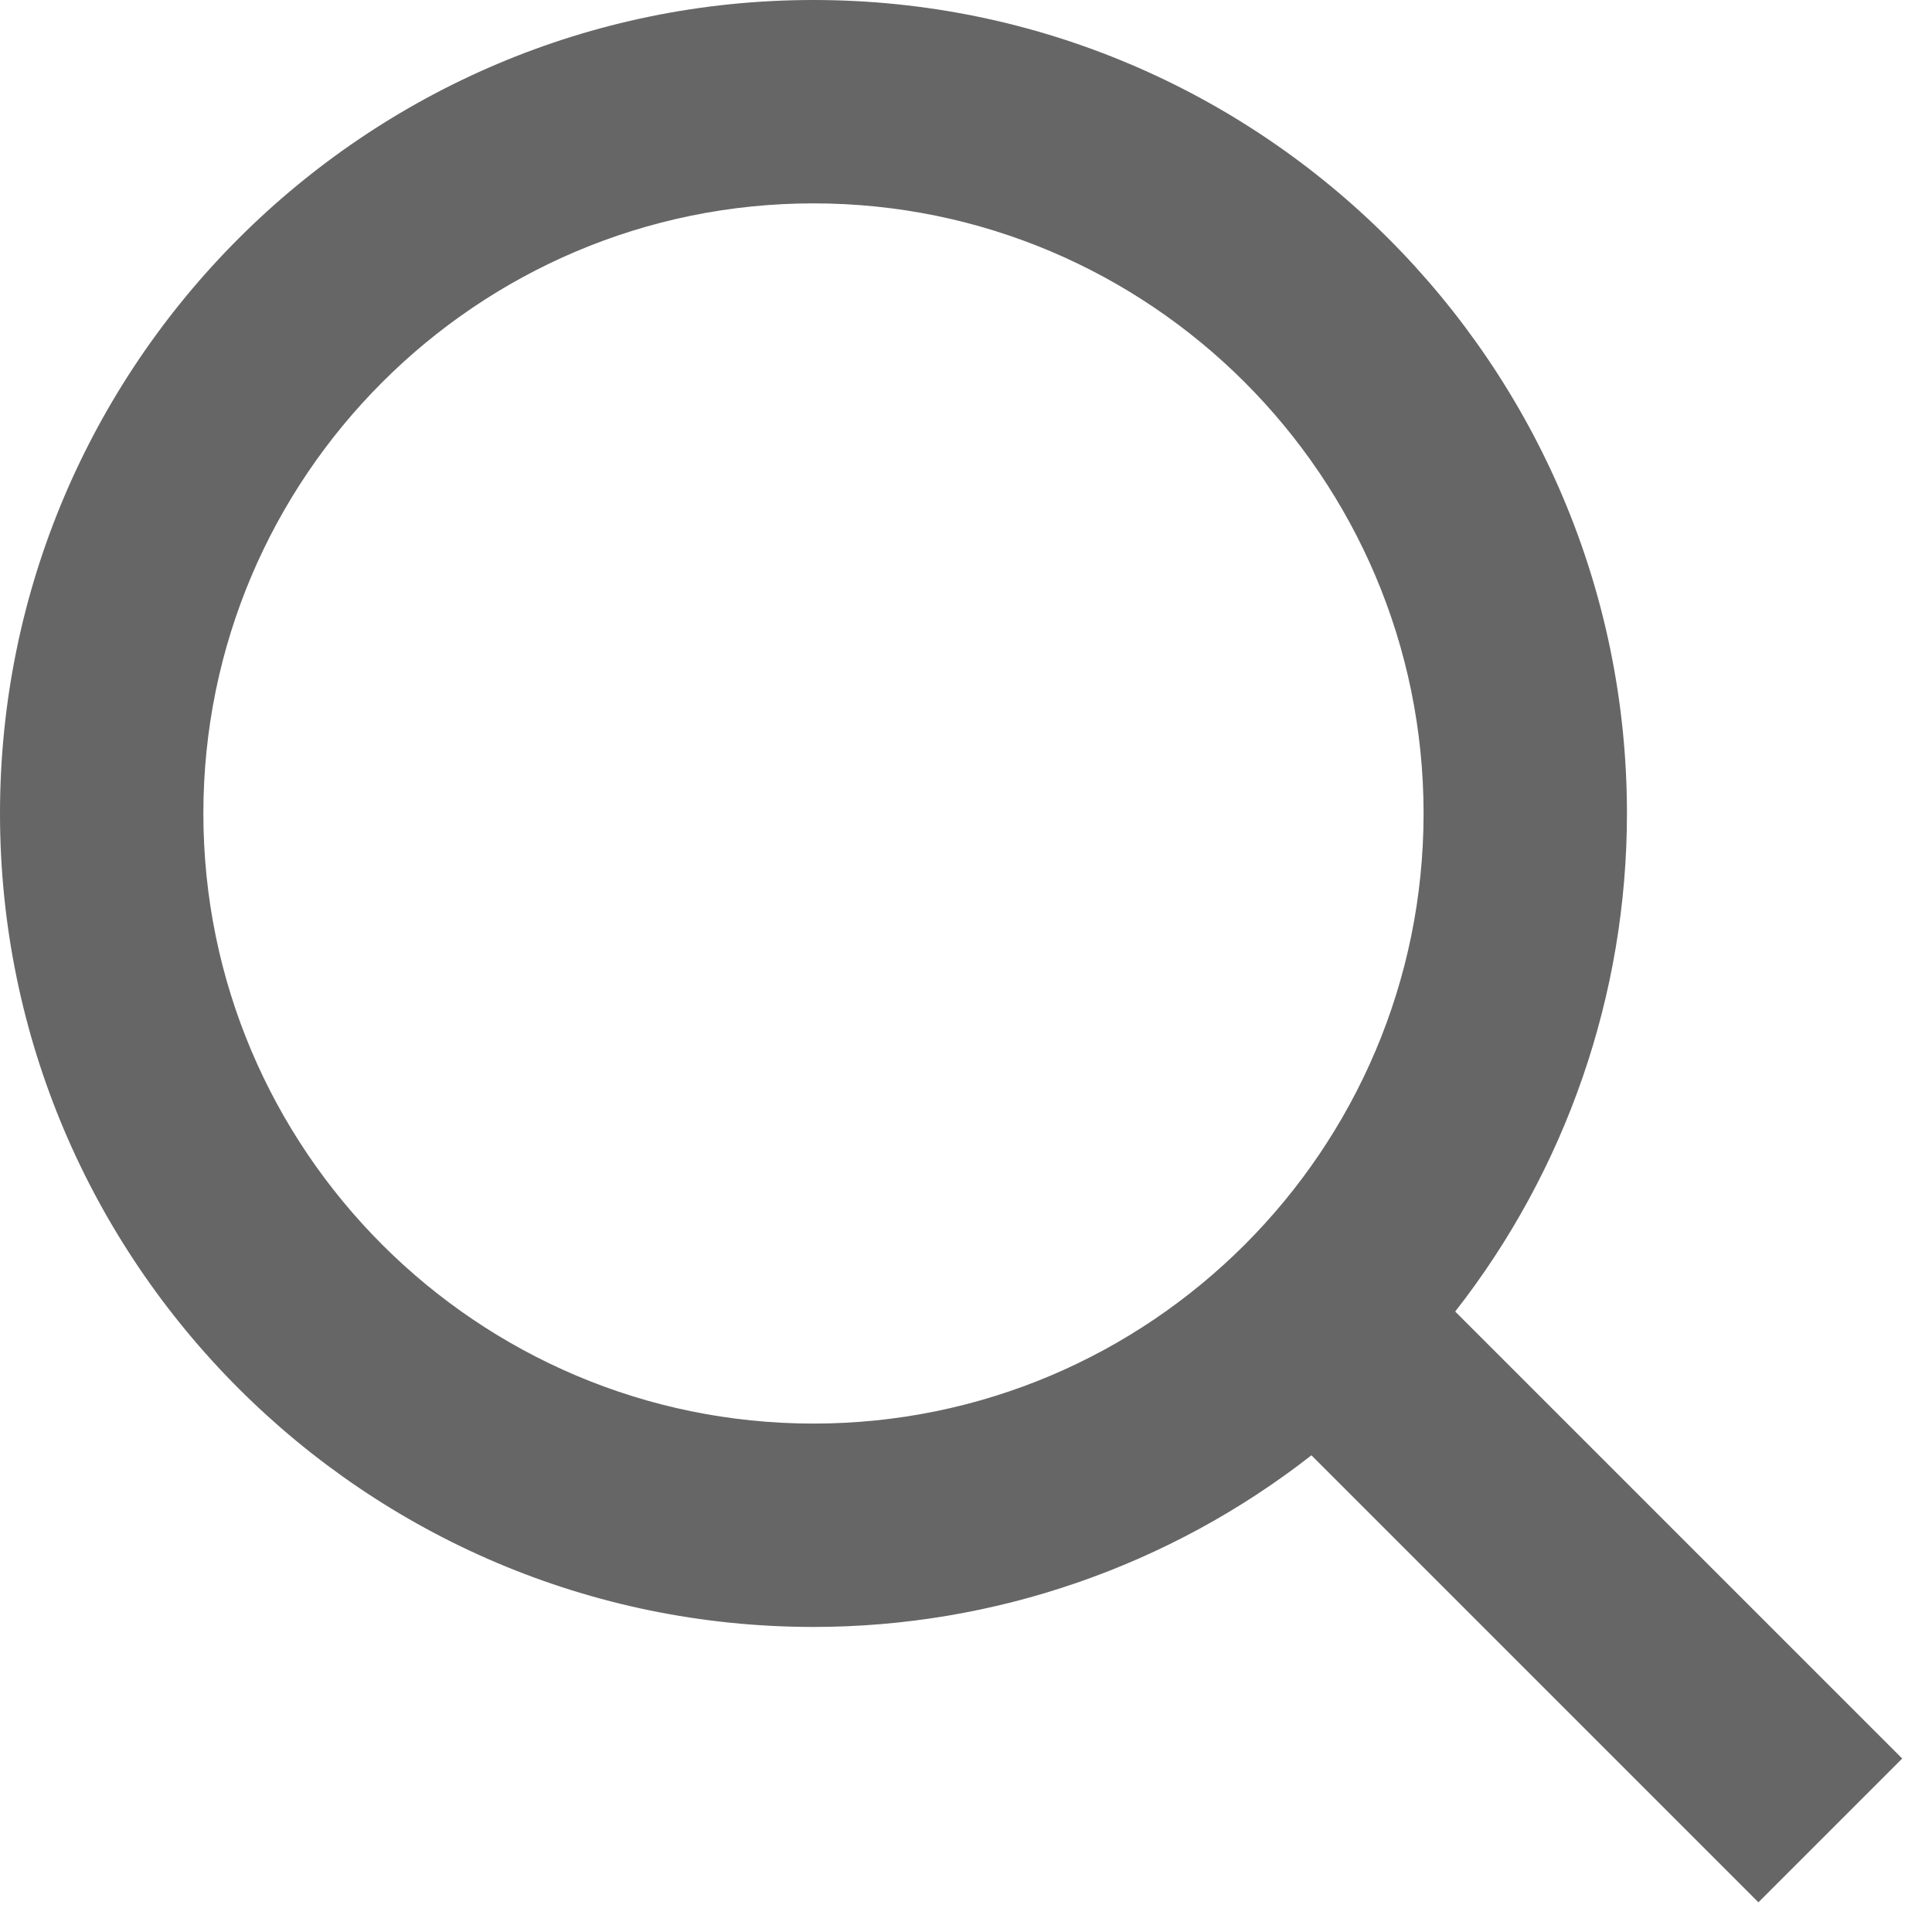
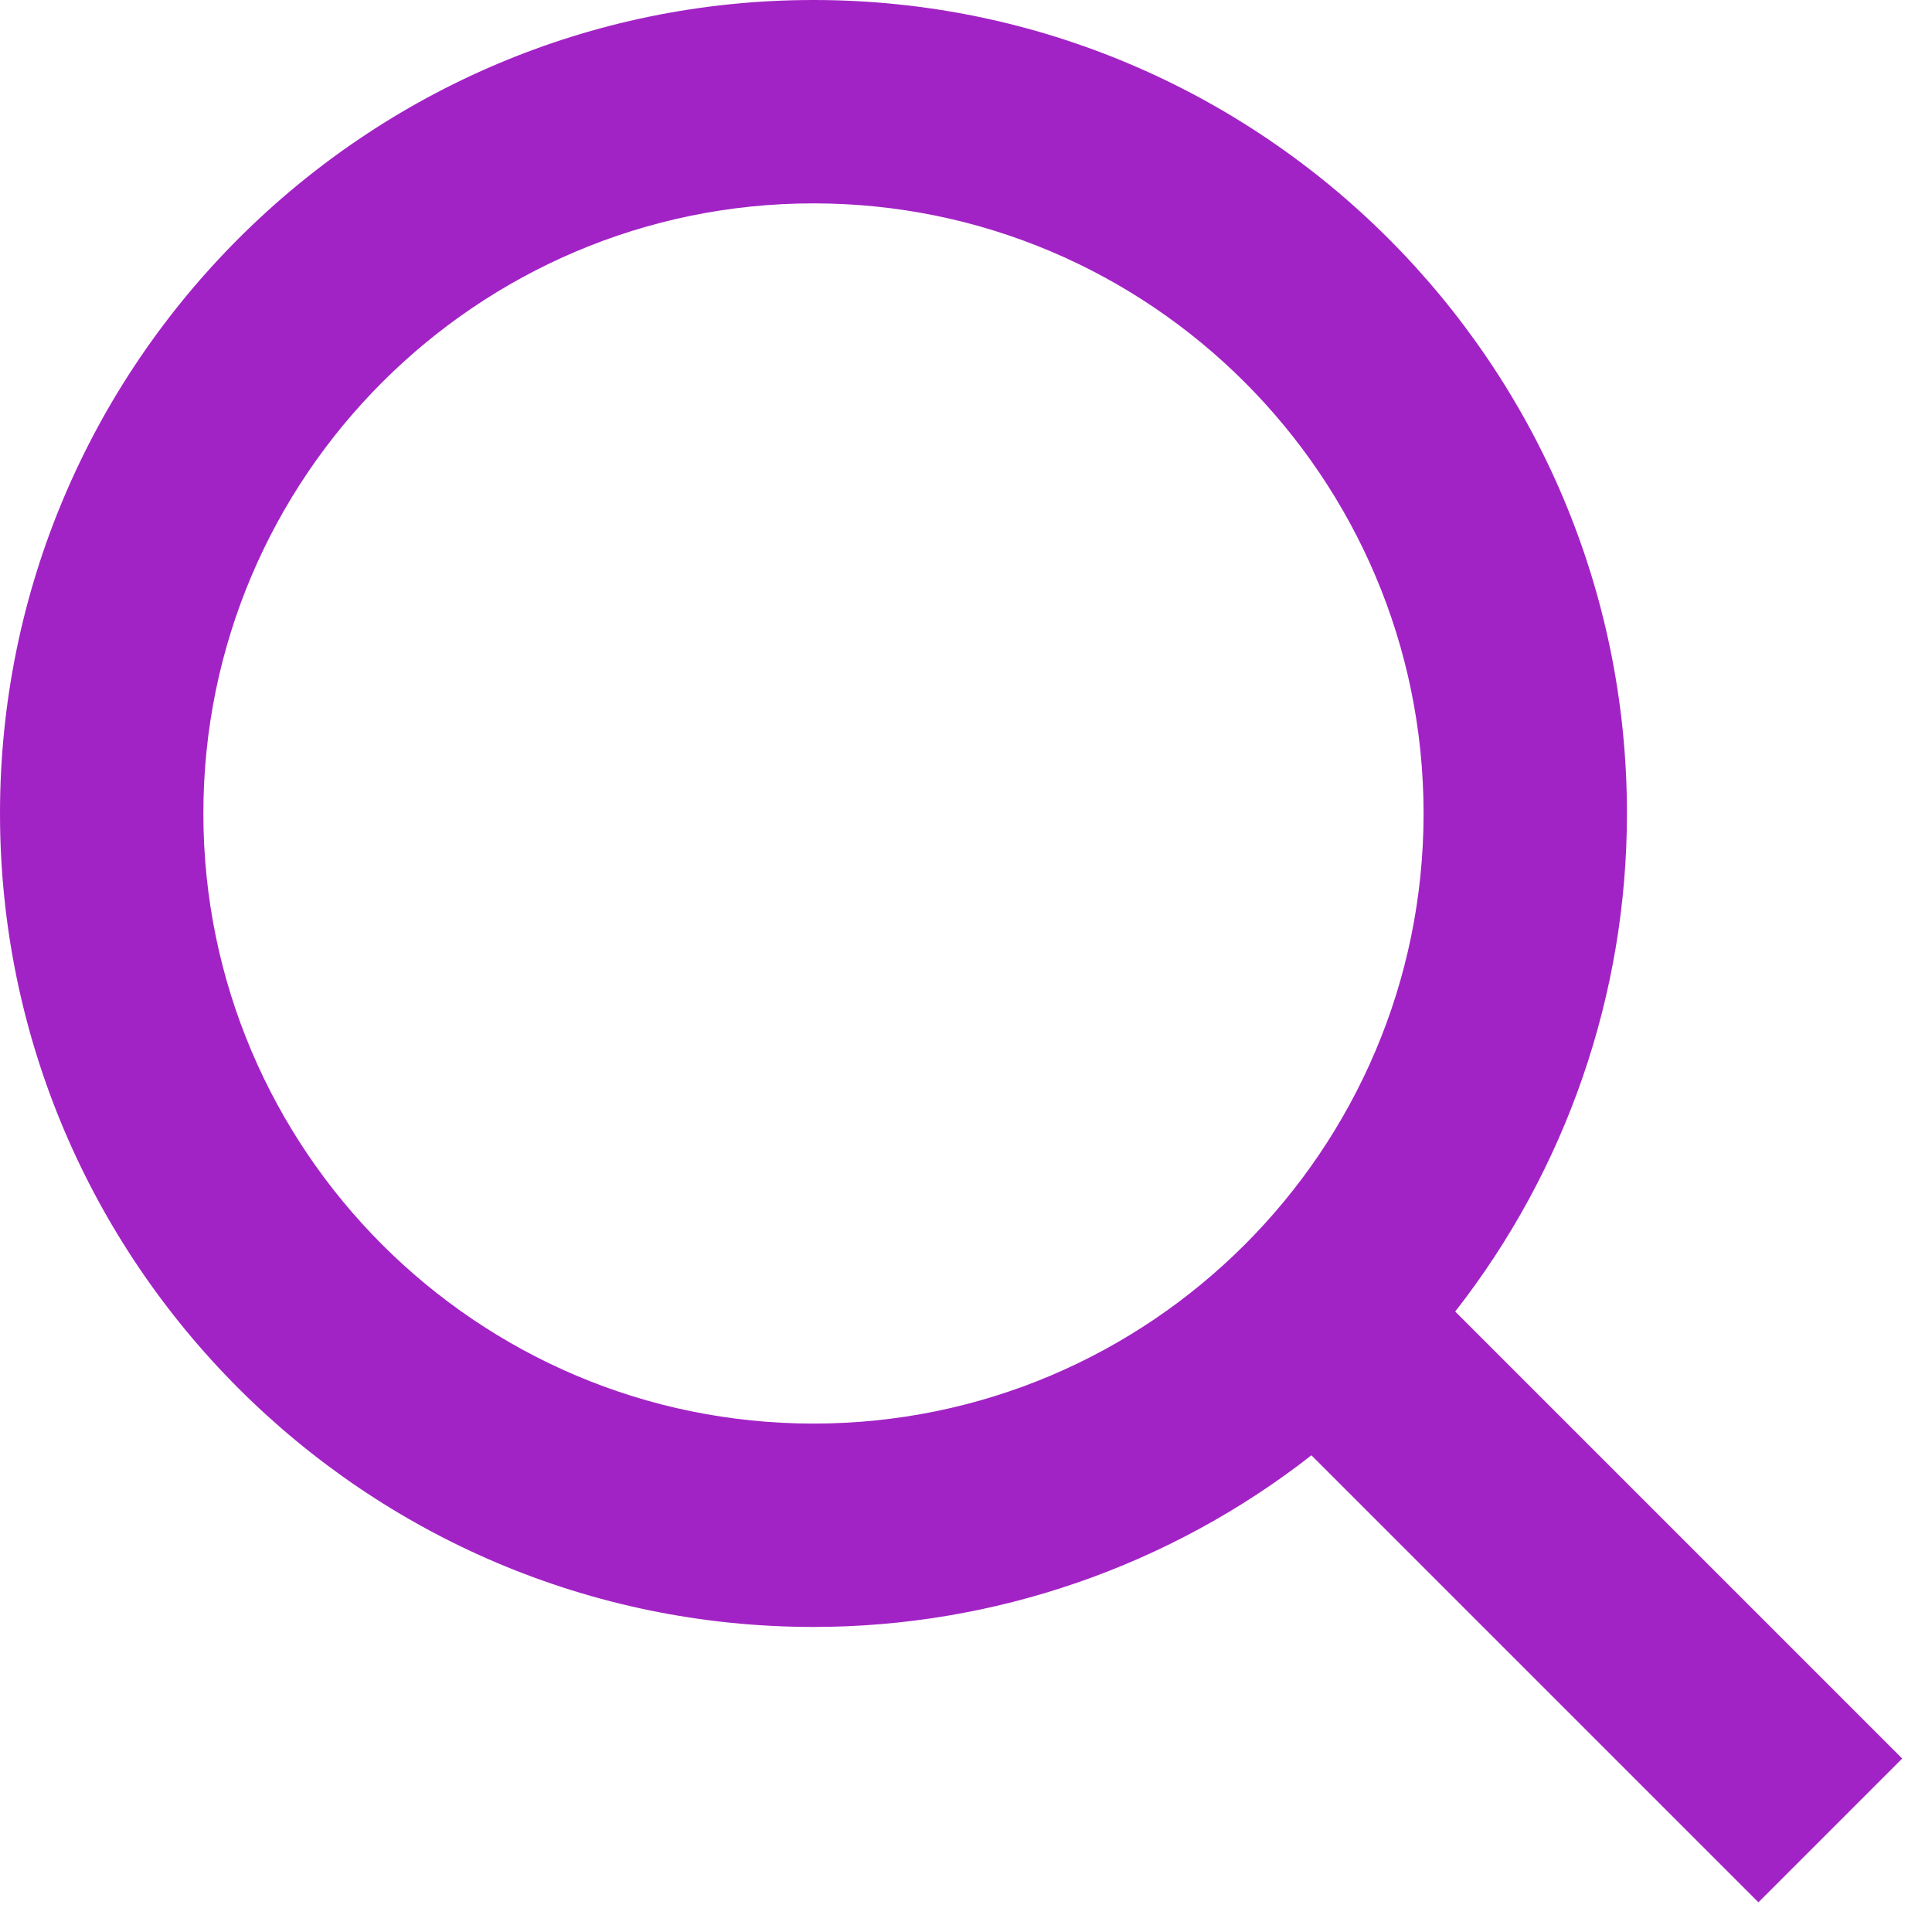
<svg xmlns="http://www.w3.org/2000/svg" width="19" height="19" viewBox="0 0 19 19" fill="none">
-   <path d="M8 16C9.775 16 11.499 15.405 12.897 14.312L17.293 18.708L18.707 17.294L14.311 12.898C15.405 11.5 16 9.775 16 8C16 3.589 12.411 0 8 0C3.589 0 0 3.589 0 8C0 12.411 3.589 16 8 16ZM8 2C11.309 2 14 4.691 14 8C14 11.309 11.309 14 8 14C4.691 14 2 11.309 2 8C2 4.691 4.691 2 8 2Z" fill="#666666" />
+   <path d="M8 16C9.775 16 11.499 15.405 12.897 14.312L17.293 18.708L18.707 17.294L14.311 12.898C15.405 11.5 16 9.775 16 8C16 3.589 12.411 0 8 0C3.589 0 0 3.589 0 8C0 12.411 3.589 16 8 16ZM8 2C11.309 2 14 4.691 14 8C14 11.309 11.309 14 8 14C4.691 14 2 11.309 2 8C2 4.691 4.691 2 8 2Z" fill="#A223C5" />
</svg>
